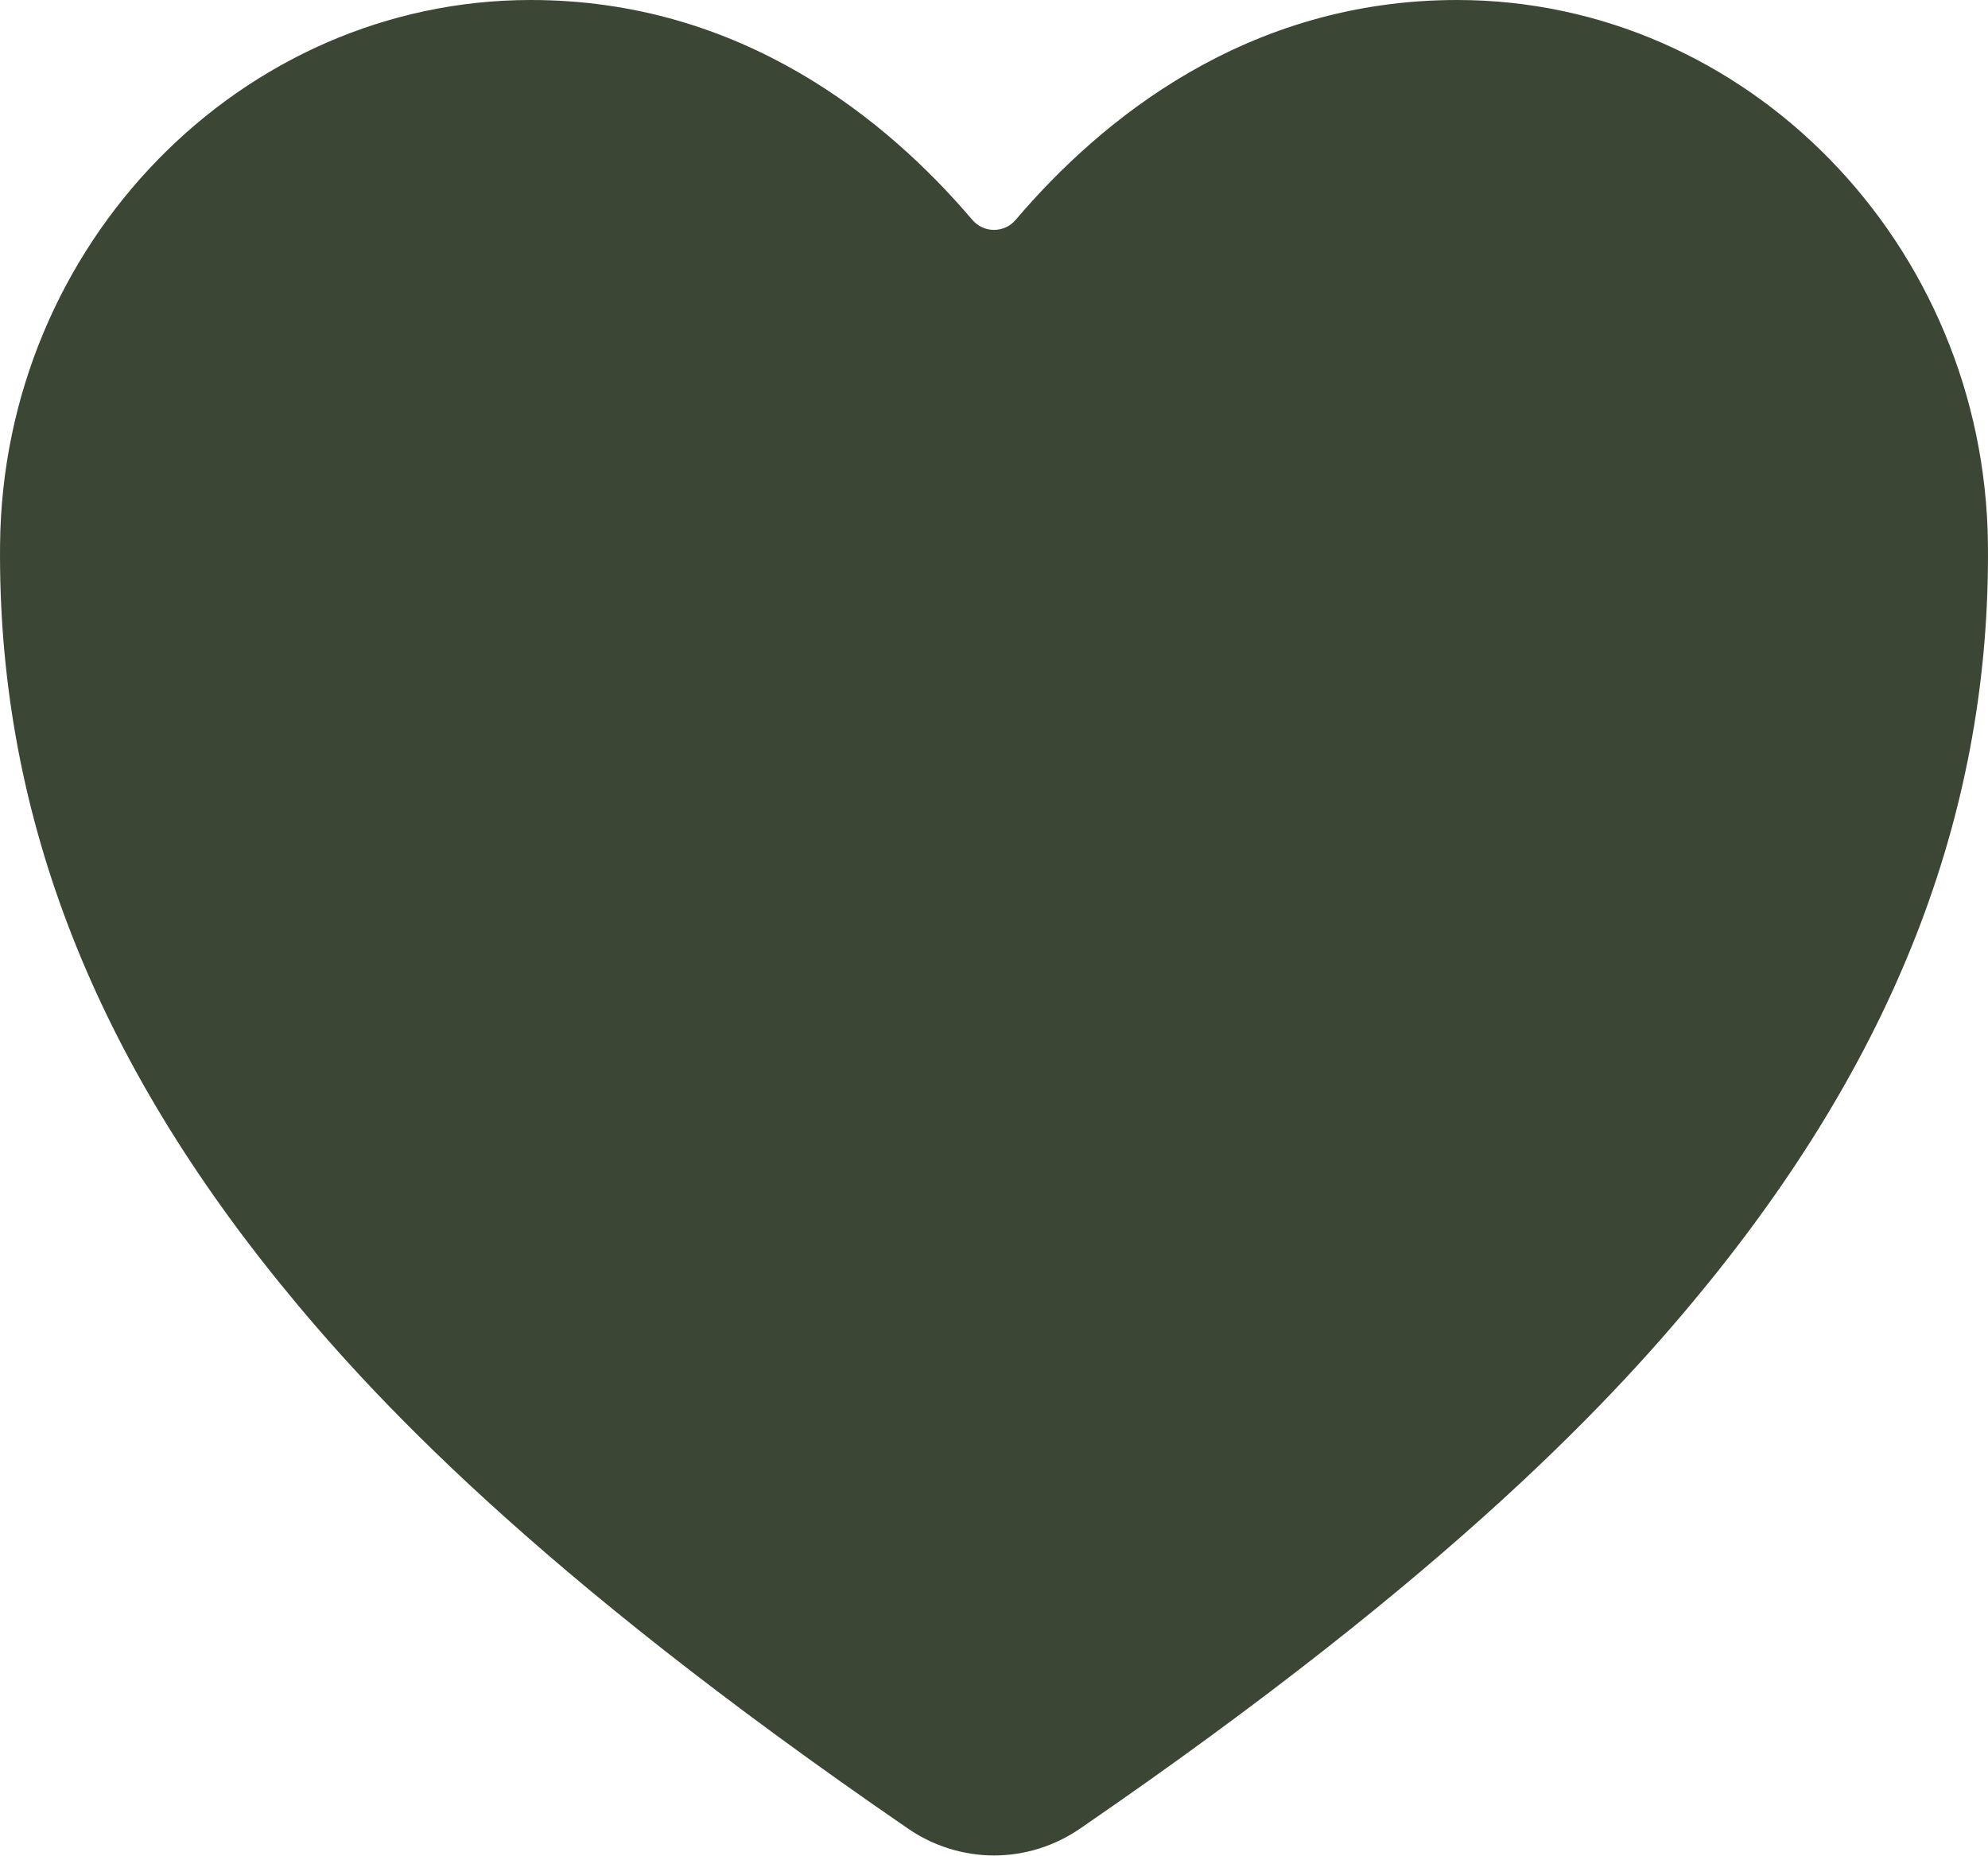
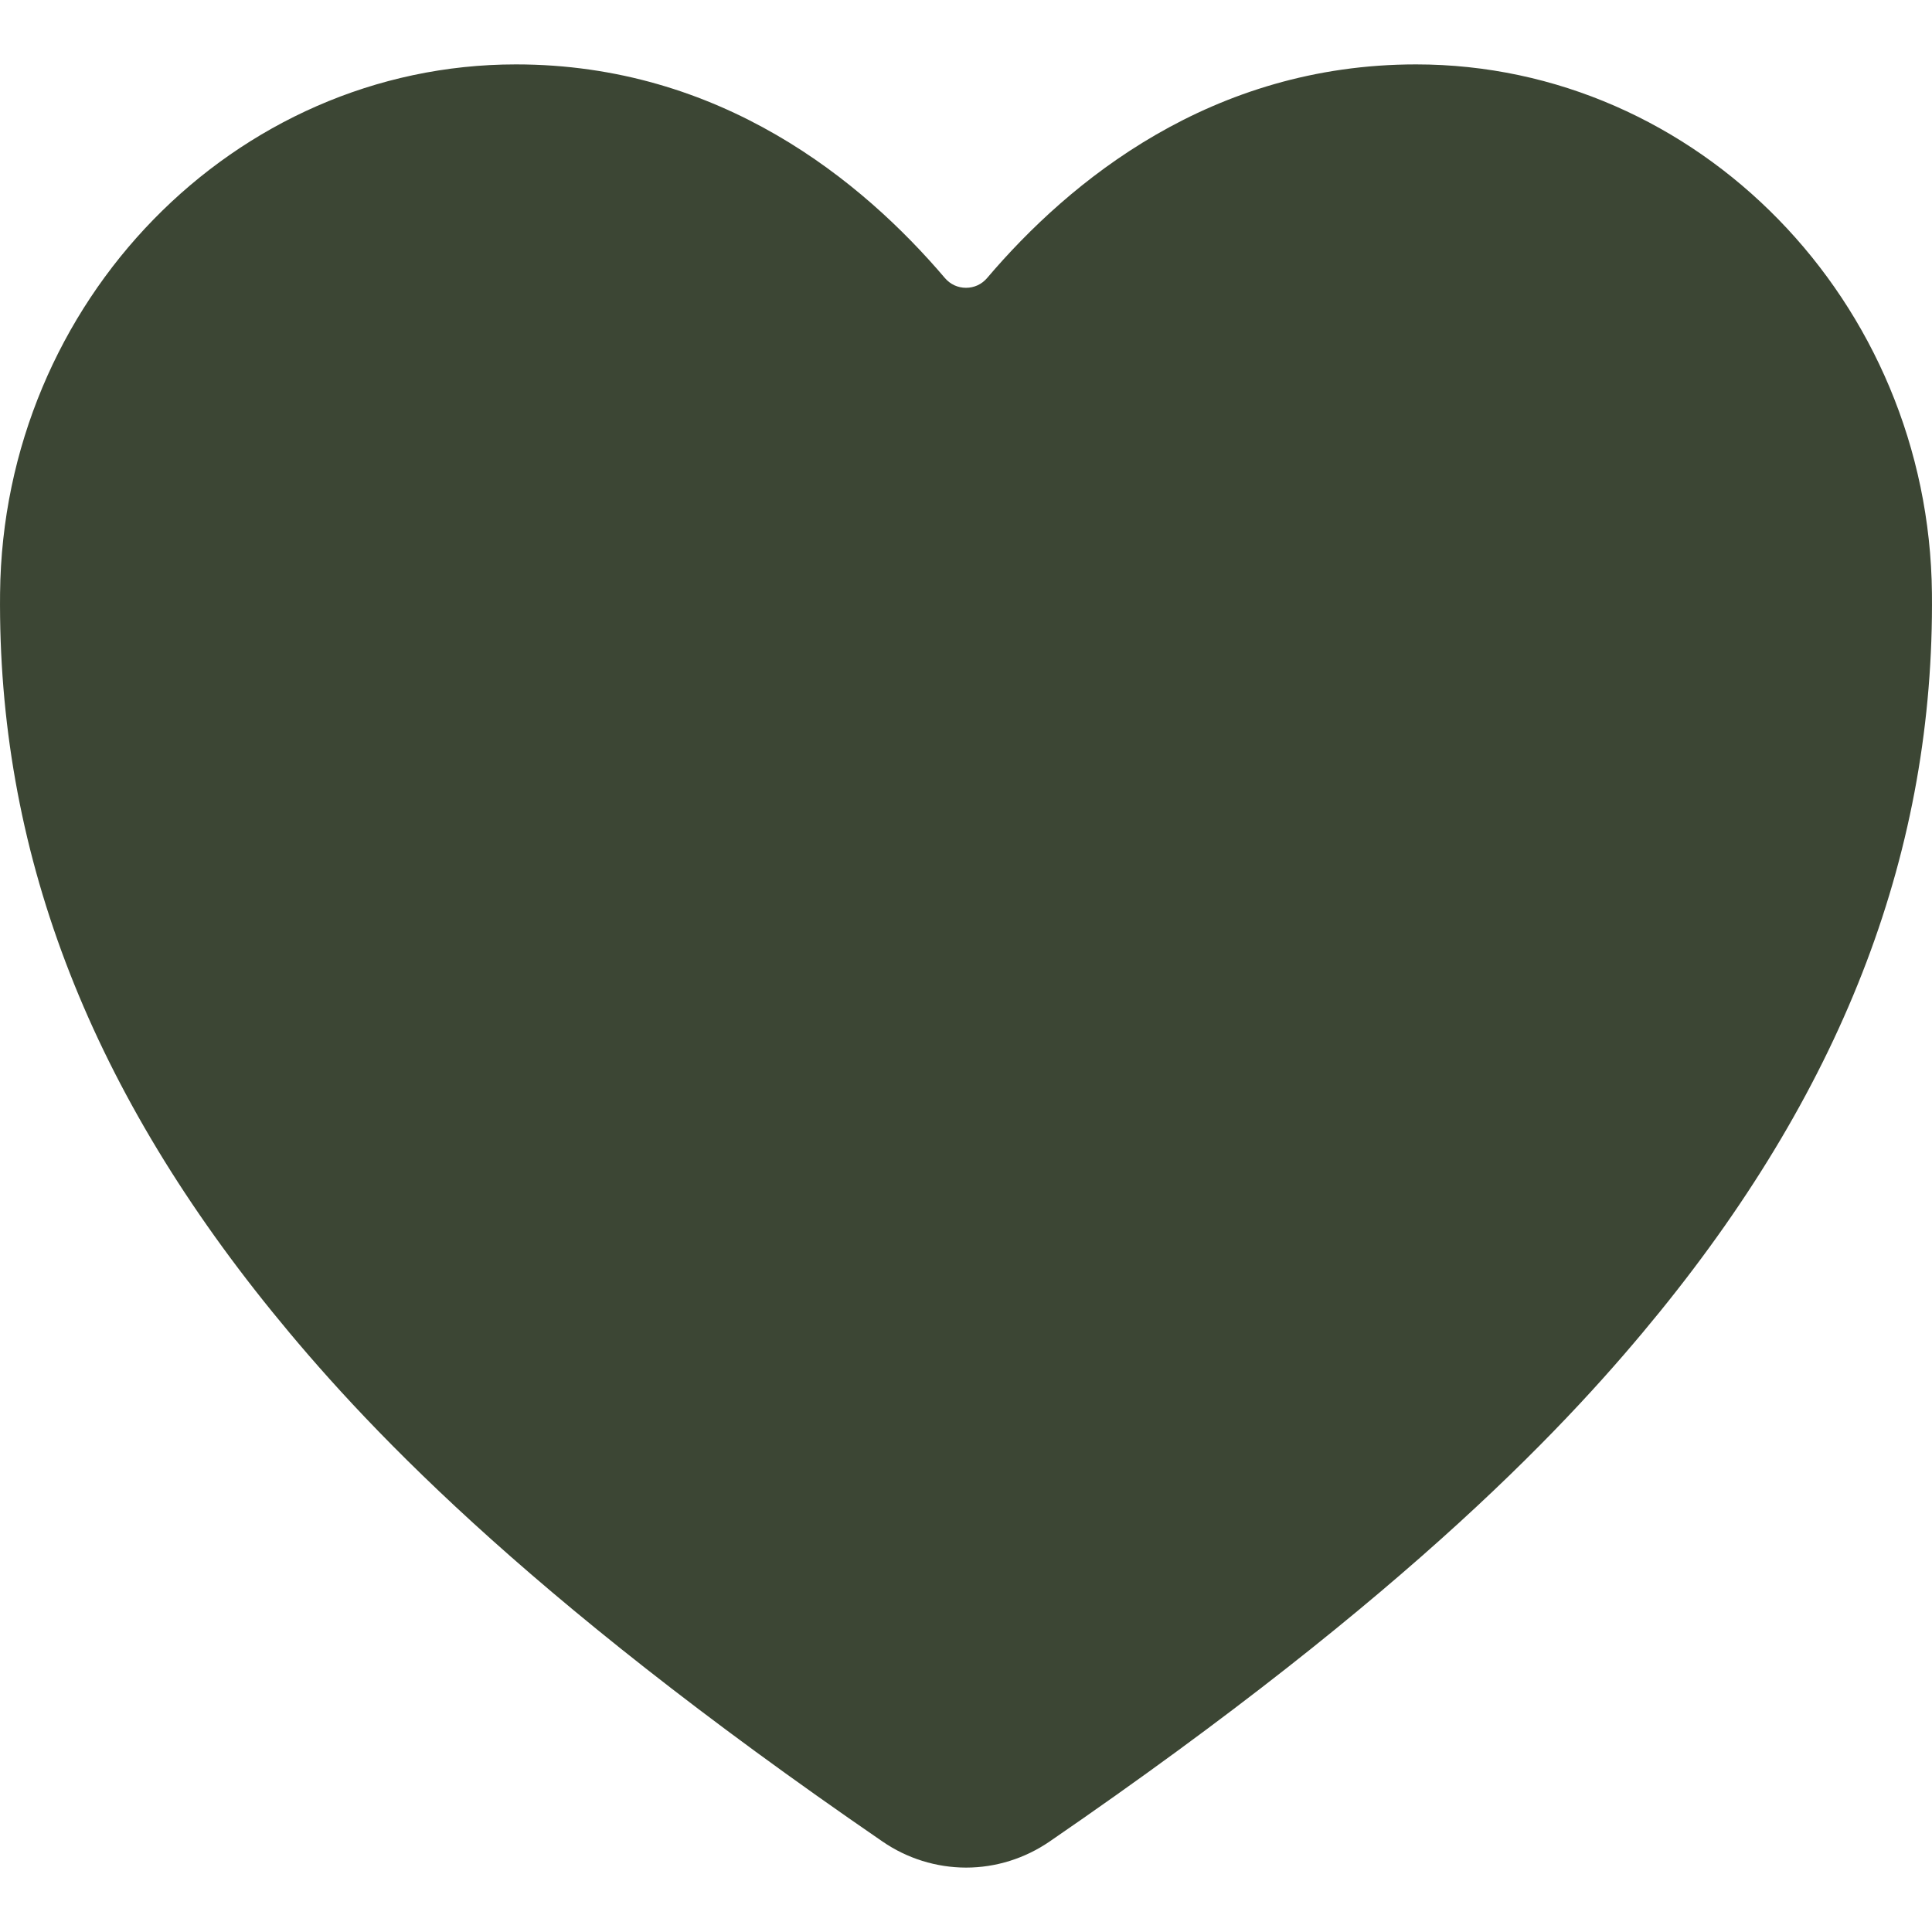
- <svg xmlns="http://www.w3.org/2000/svg" width="30" height="28" viewBox="0 0 30 28" fill="none">
+ <svg xmlns="http://www.w3.org/2000/svg" width="24" height="24" viewBox="0 0 30 28" fill="none">
  <path d="M15 28C14.537 27.999 14.085 27.858 13.702 27.594C8.035 23.704 5.581 21.037 4.227 19.369C1.343 15.814 -0.038 12.165 0.001 8.213C0.046 3.684 3.64 0 8.011 0C11.19 0 13.391 1.811 14.673 3.318C14.714 3.366 14.764 3.404 14.82 3.43C14.877 3.456 14.938 3.469 15 3.469C15.062 3.469 15.123 3.456 15.18 3.43C15.236 3.404 15.286 3.366 15.327 3.318C16.609 1.809 18.81 0 21.989 0C26.36 0 29.954 3.684 29.999 8.213C30.038 12.166 28.656 15.816 25.773 19.37C24.419 21.037 21.965 23.704 16.298 27.595C15.915 27.858 15.463 28 15 28Z" fill="#3C4634" />
</svg>
